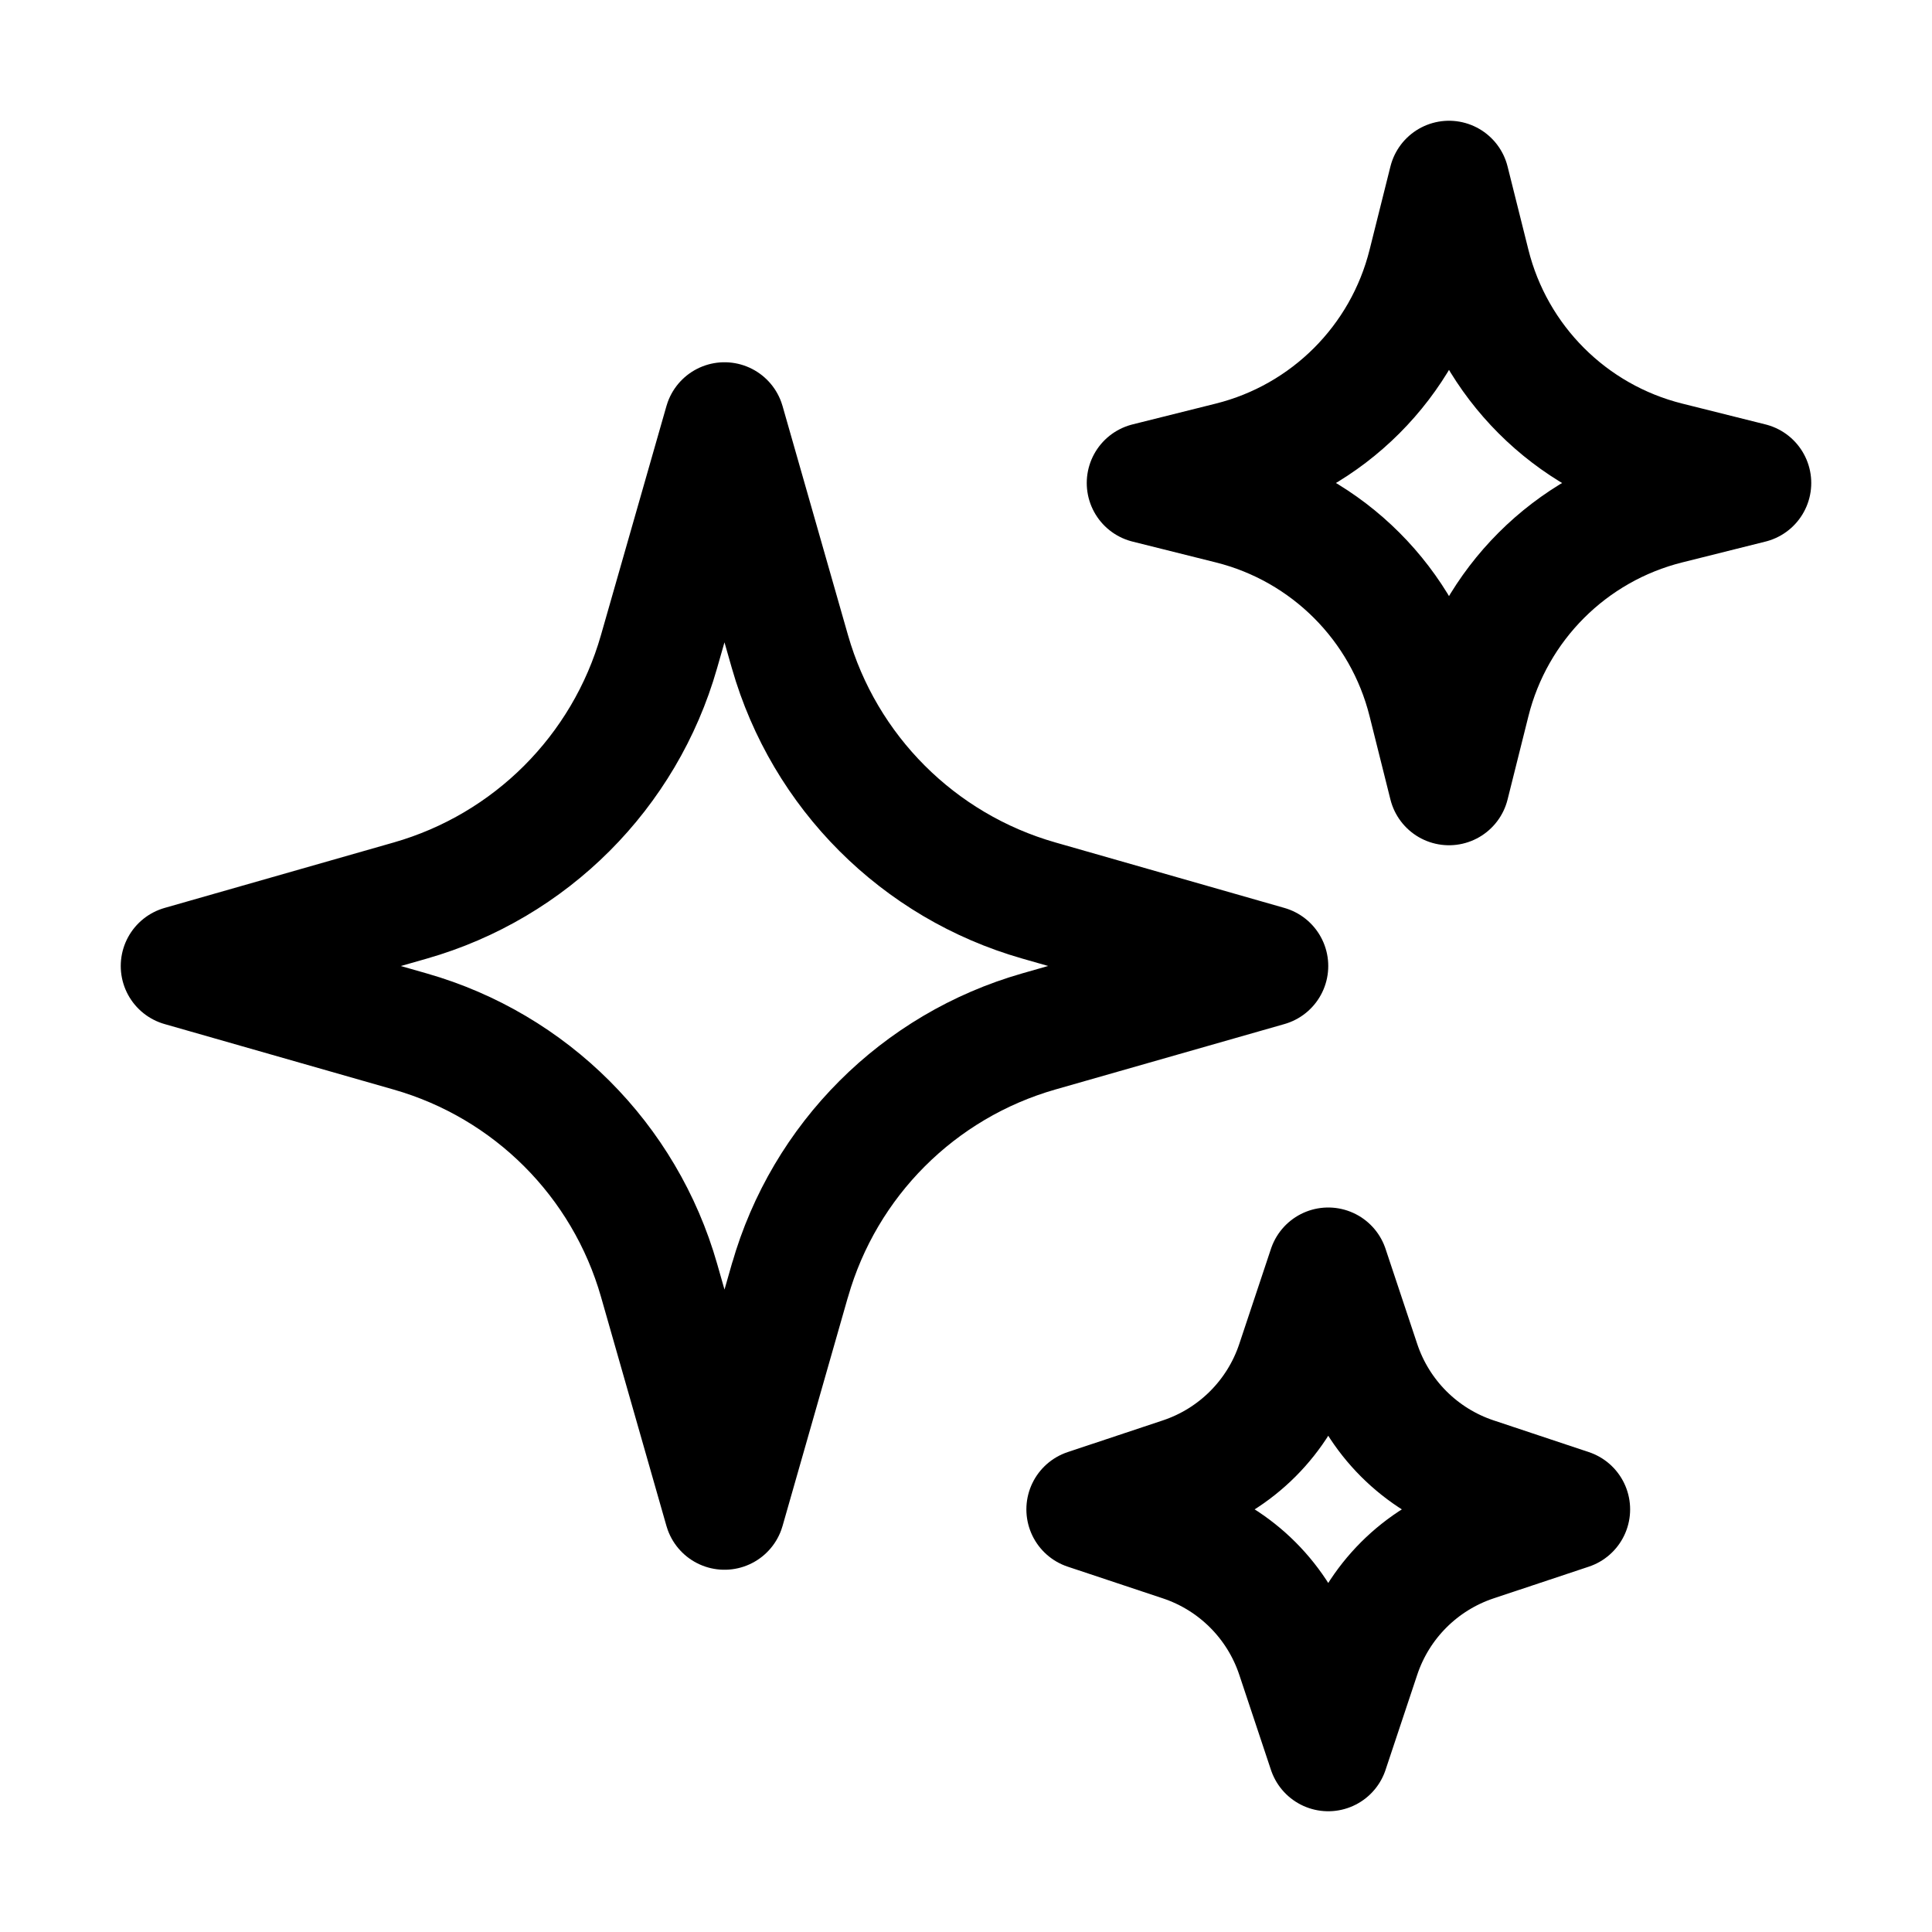
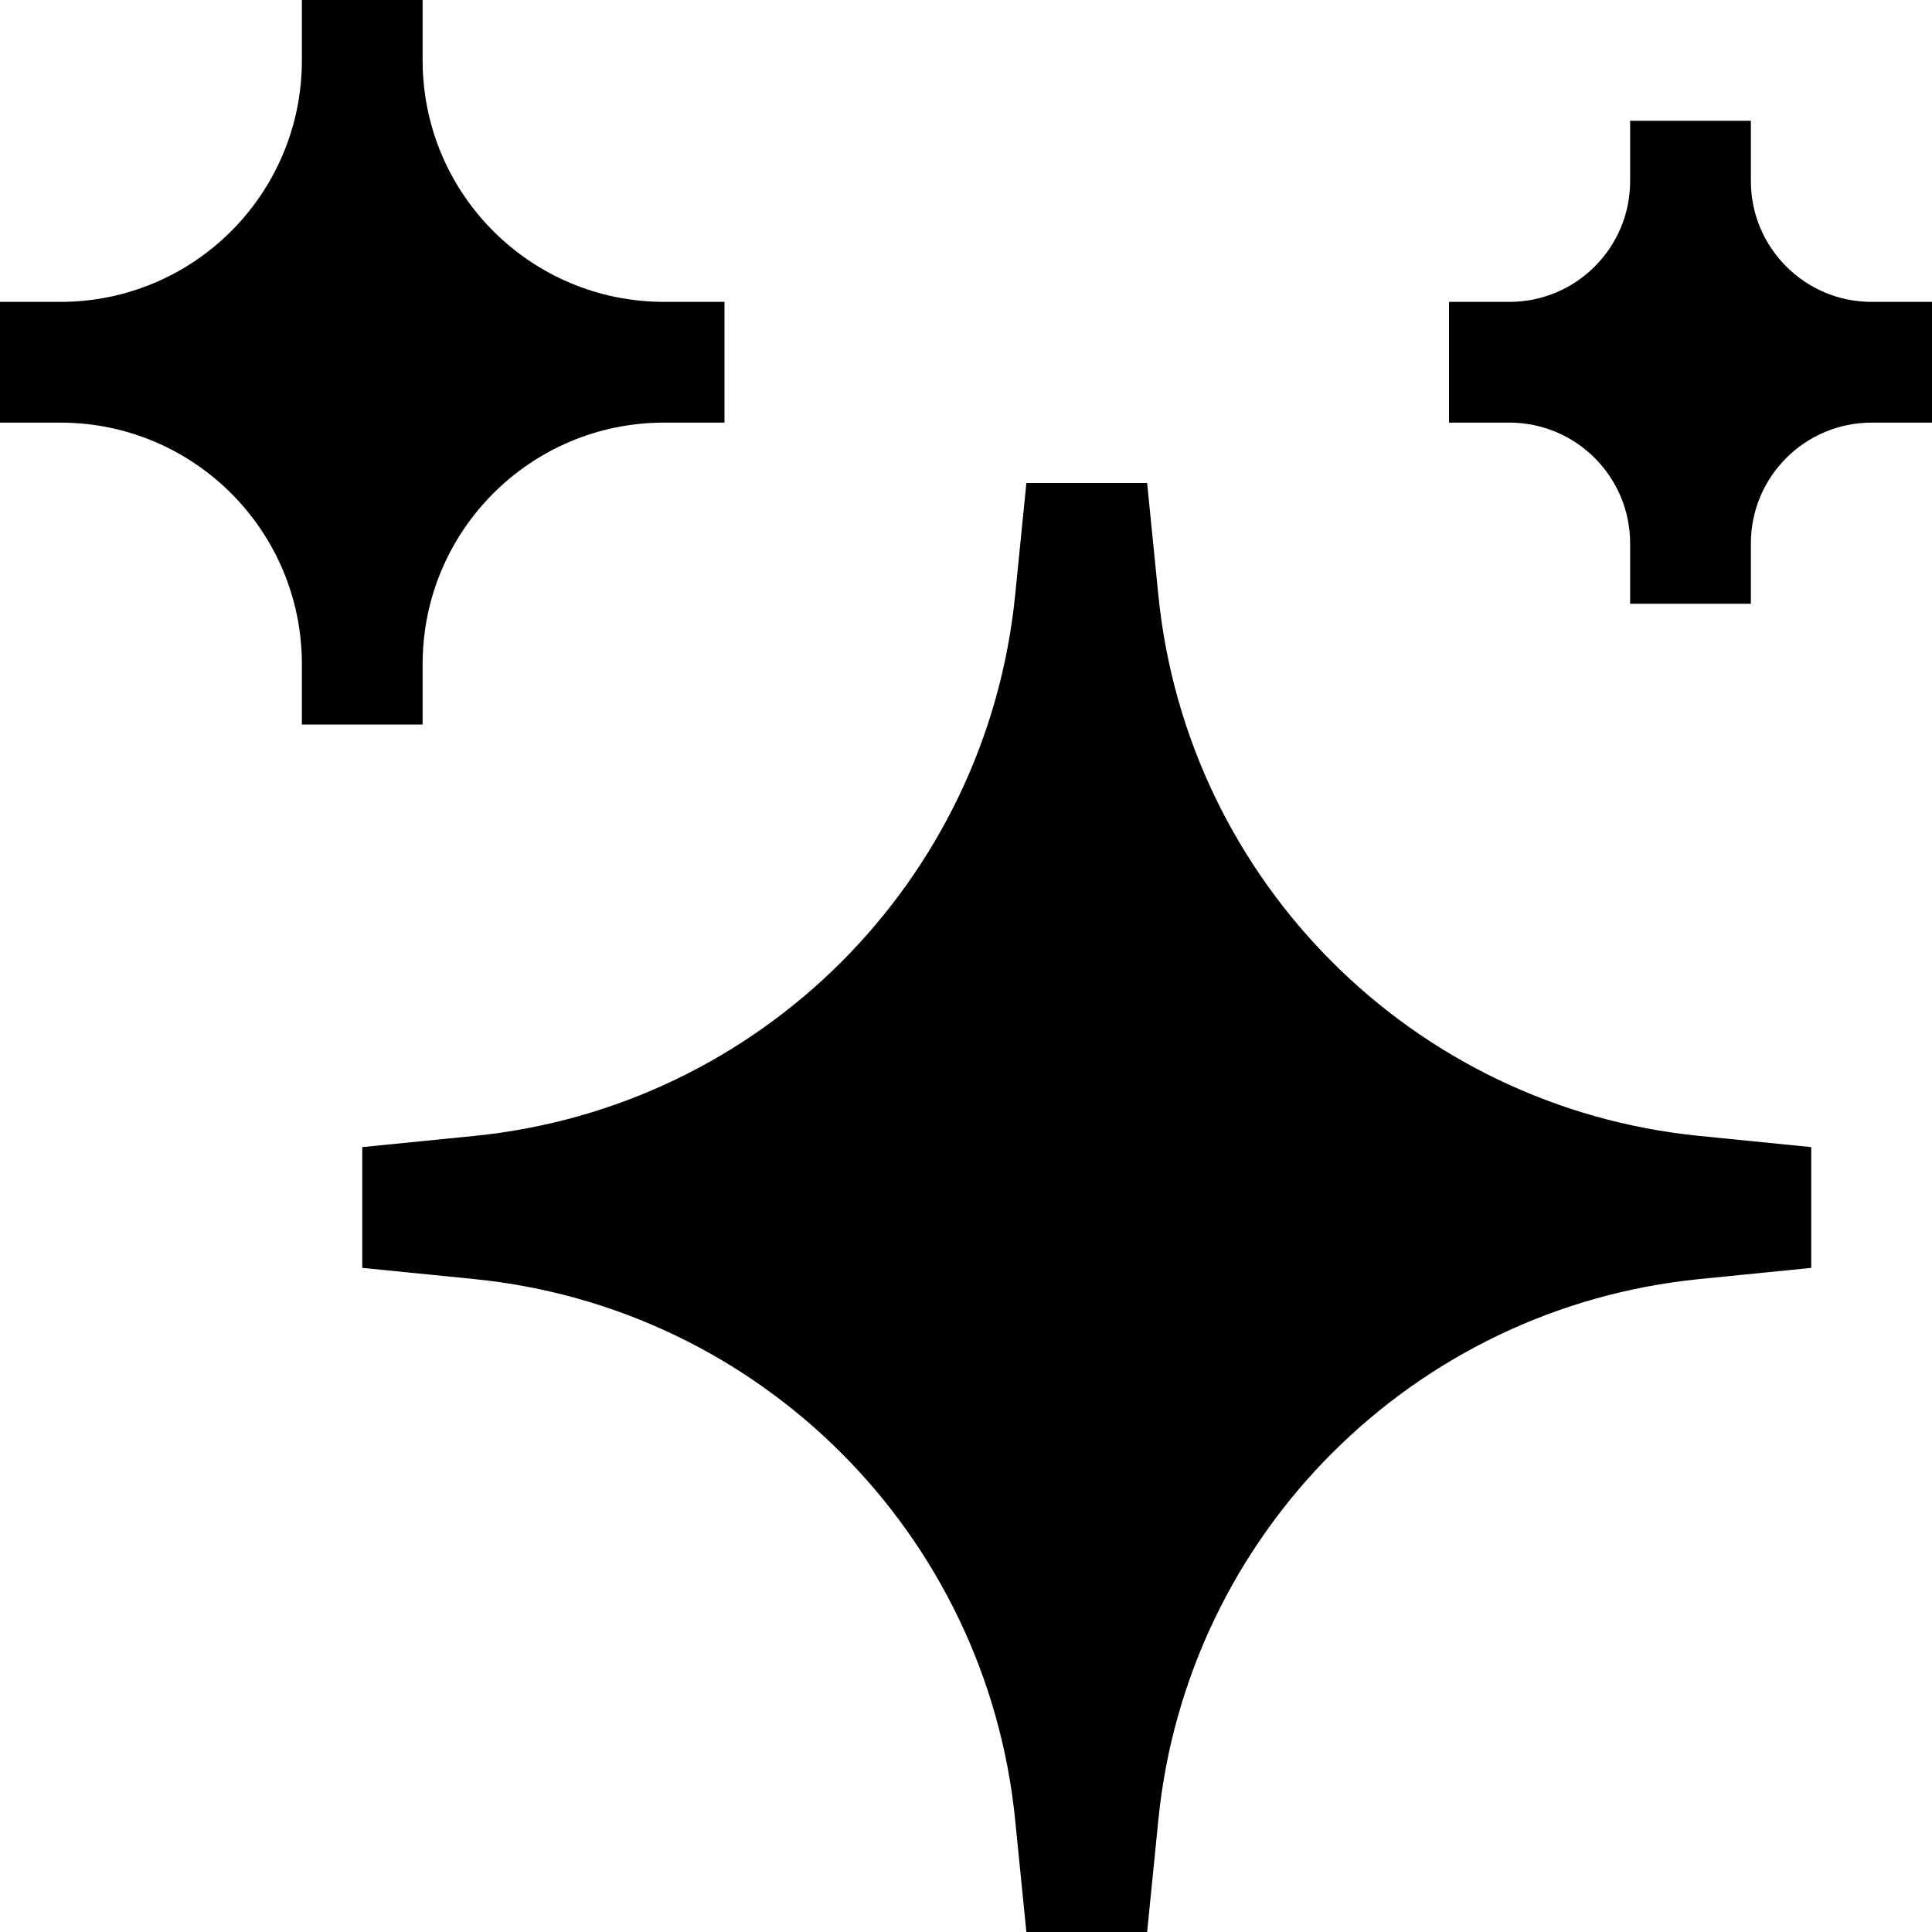
- <svg xmlns="http://www.w3.org/2000/svg" fill="none" viewBox="0 0 24 24" stroke-width="1.5" stroke="currentColor">
-   <path stroke-linecap="round" stroke-linejoin="round" d="M9.813 15.904 9 18.75l-.813-2.846a4.5 4.5 0 0 0-3.09-3.09L2.25 12l2.846-.813a4.5 4.5 0 0 0 3.09-3.09L9 5.25l.813 2.846a4.5 4.5 0 0 0 3.09 3.09L15.75 12l-2.846.813a4.5 4.5 0 0 0-3.09 3.09ZM18.259 8.715 18 9.75l-.259-1.035a3.375 3.375 0 0 0-2.455-2.456L14.25 6l1.036-.259a3.375 3.375 0 0 0 2.455-2.456L18 2.25l.259 1.035a3.375 3.375 0 0 0 2.456 2.456L21.75 6l-1.035.259a3.375 3.375 0 0 0-2.456 2.456ZM16.894 20.567 16.5 21.75l-.394-1.183a2.25 2.25 0 0 0-1.423-1.423L13.5 18.75l1.183-.394a2.25 2.25 0 0 0 1.423-1.423l.394-1.183.394 1.183a2.25 2.25 0 0 0 1.423 1.423l1.183.394-1.183.394a2.25 2.25 0 0 0-1.423 1.423Z" />
+ <svg height="16" stroke-linejoin="round" viewBox="0 0 16 16" width="16">
+   <path d="M2.5 0.5V0H3.5V0.5C3.5 1.605 4.395 2.5 5.5 2.5H6V3V3.5H5.5C4.395 3.5 3.5 4.395 3.5 5.5V6H3H2.5V5.5C2.5 4.395 1.605 3.5 0.5 3.5H0V3V2.5H0.5C1.605 2.5 2.5 1.605 2.5 0.5Z" fill="currentColor" />
+   <path d="M14.5 4.5V5H13.5V4.5C13.5 3.948 13.052 3.5 12.5 3.5H12V3V2.5H12.5C13.052 2.5 13.5 2.052 13.5 1.5V1H14H14.5V1.5C14.5 2.052 14.948 2.5 15.5 2.5H16V3V3.5H15.5C14.948 3.5 14.5 3.948 14.5 4.5Z" fill="currentColor" />
+   <path d="M8.407 4.929L8.5 4H9.5L9.593 4.929C9.83 7.297 11.703 9.17 14.071 9.407L15 9.5V10.5L14.071 10.593C11.703 10.83 9.83 12.703 9.593 15.071L9.5 16H8.5L8.407 15.071C8.17 12.703 6.297 10.83 3.929 10.593L3 10.5V9.5L3.929 9.407C6.297 9.17 8.17 7.297 8.407 4.929Z" fill="currentColor" />
</svg>
